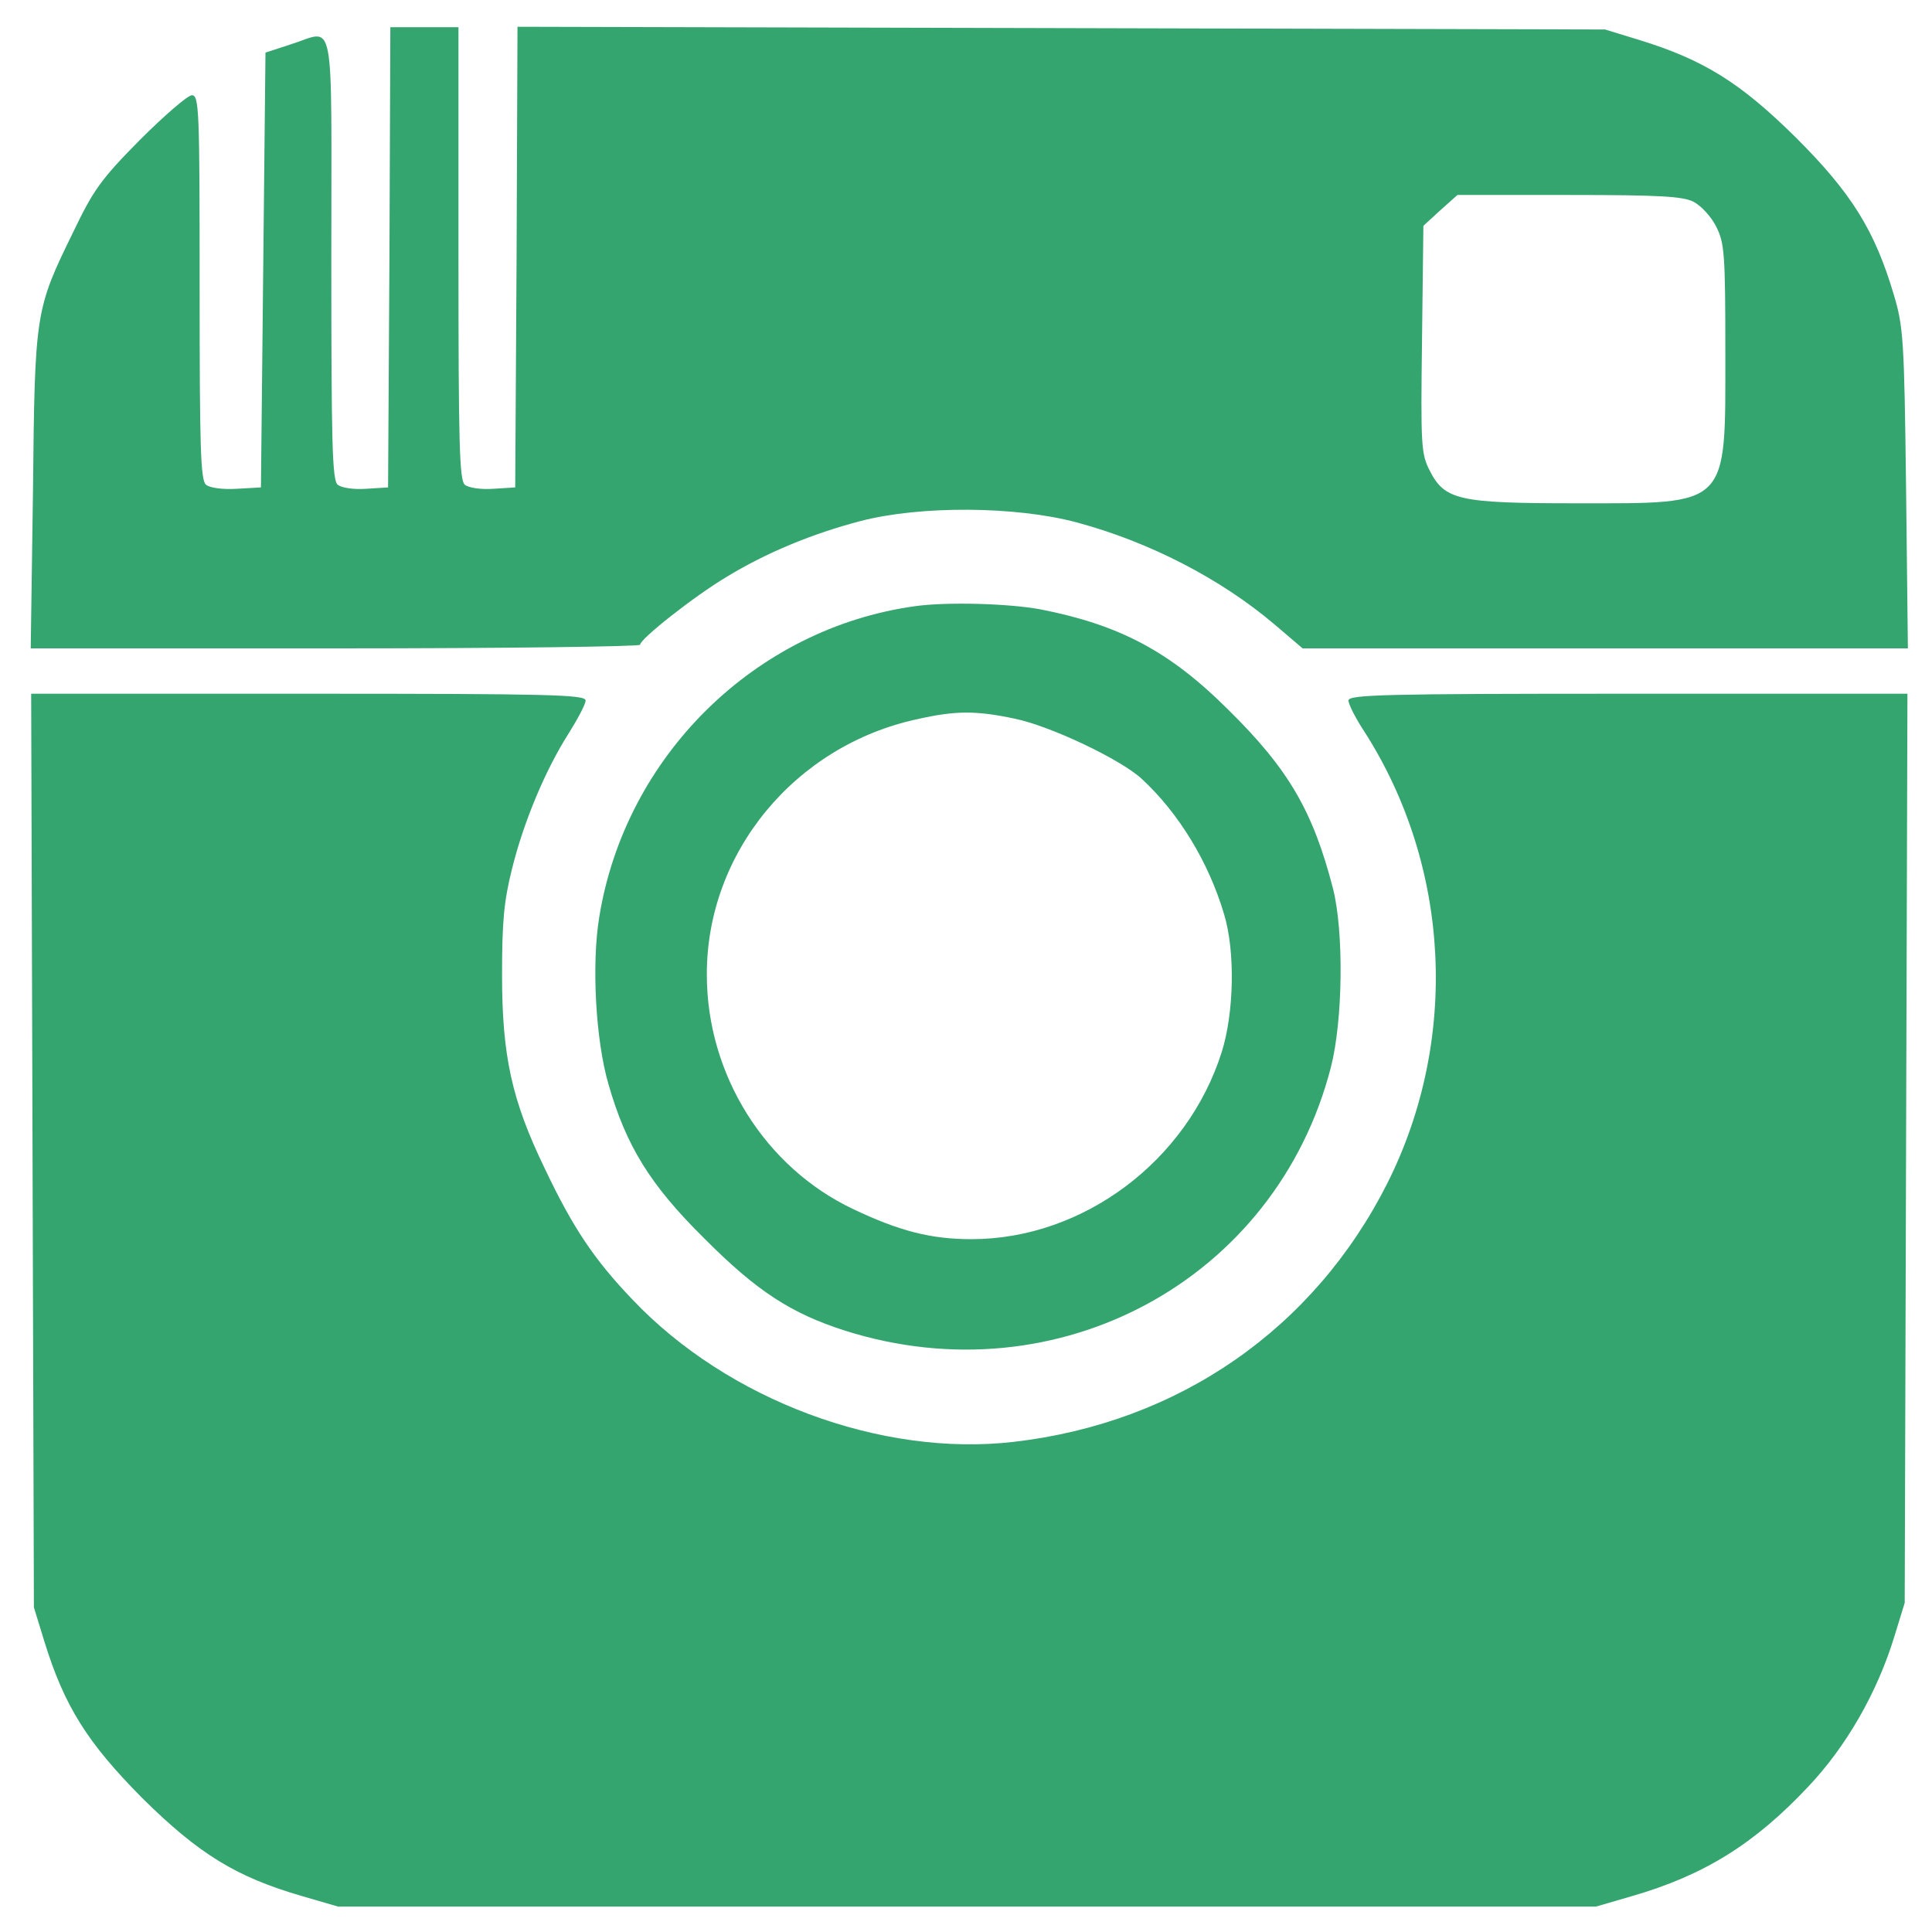
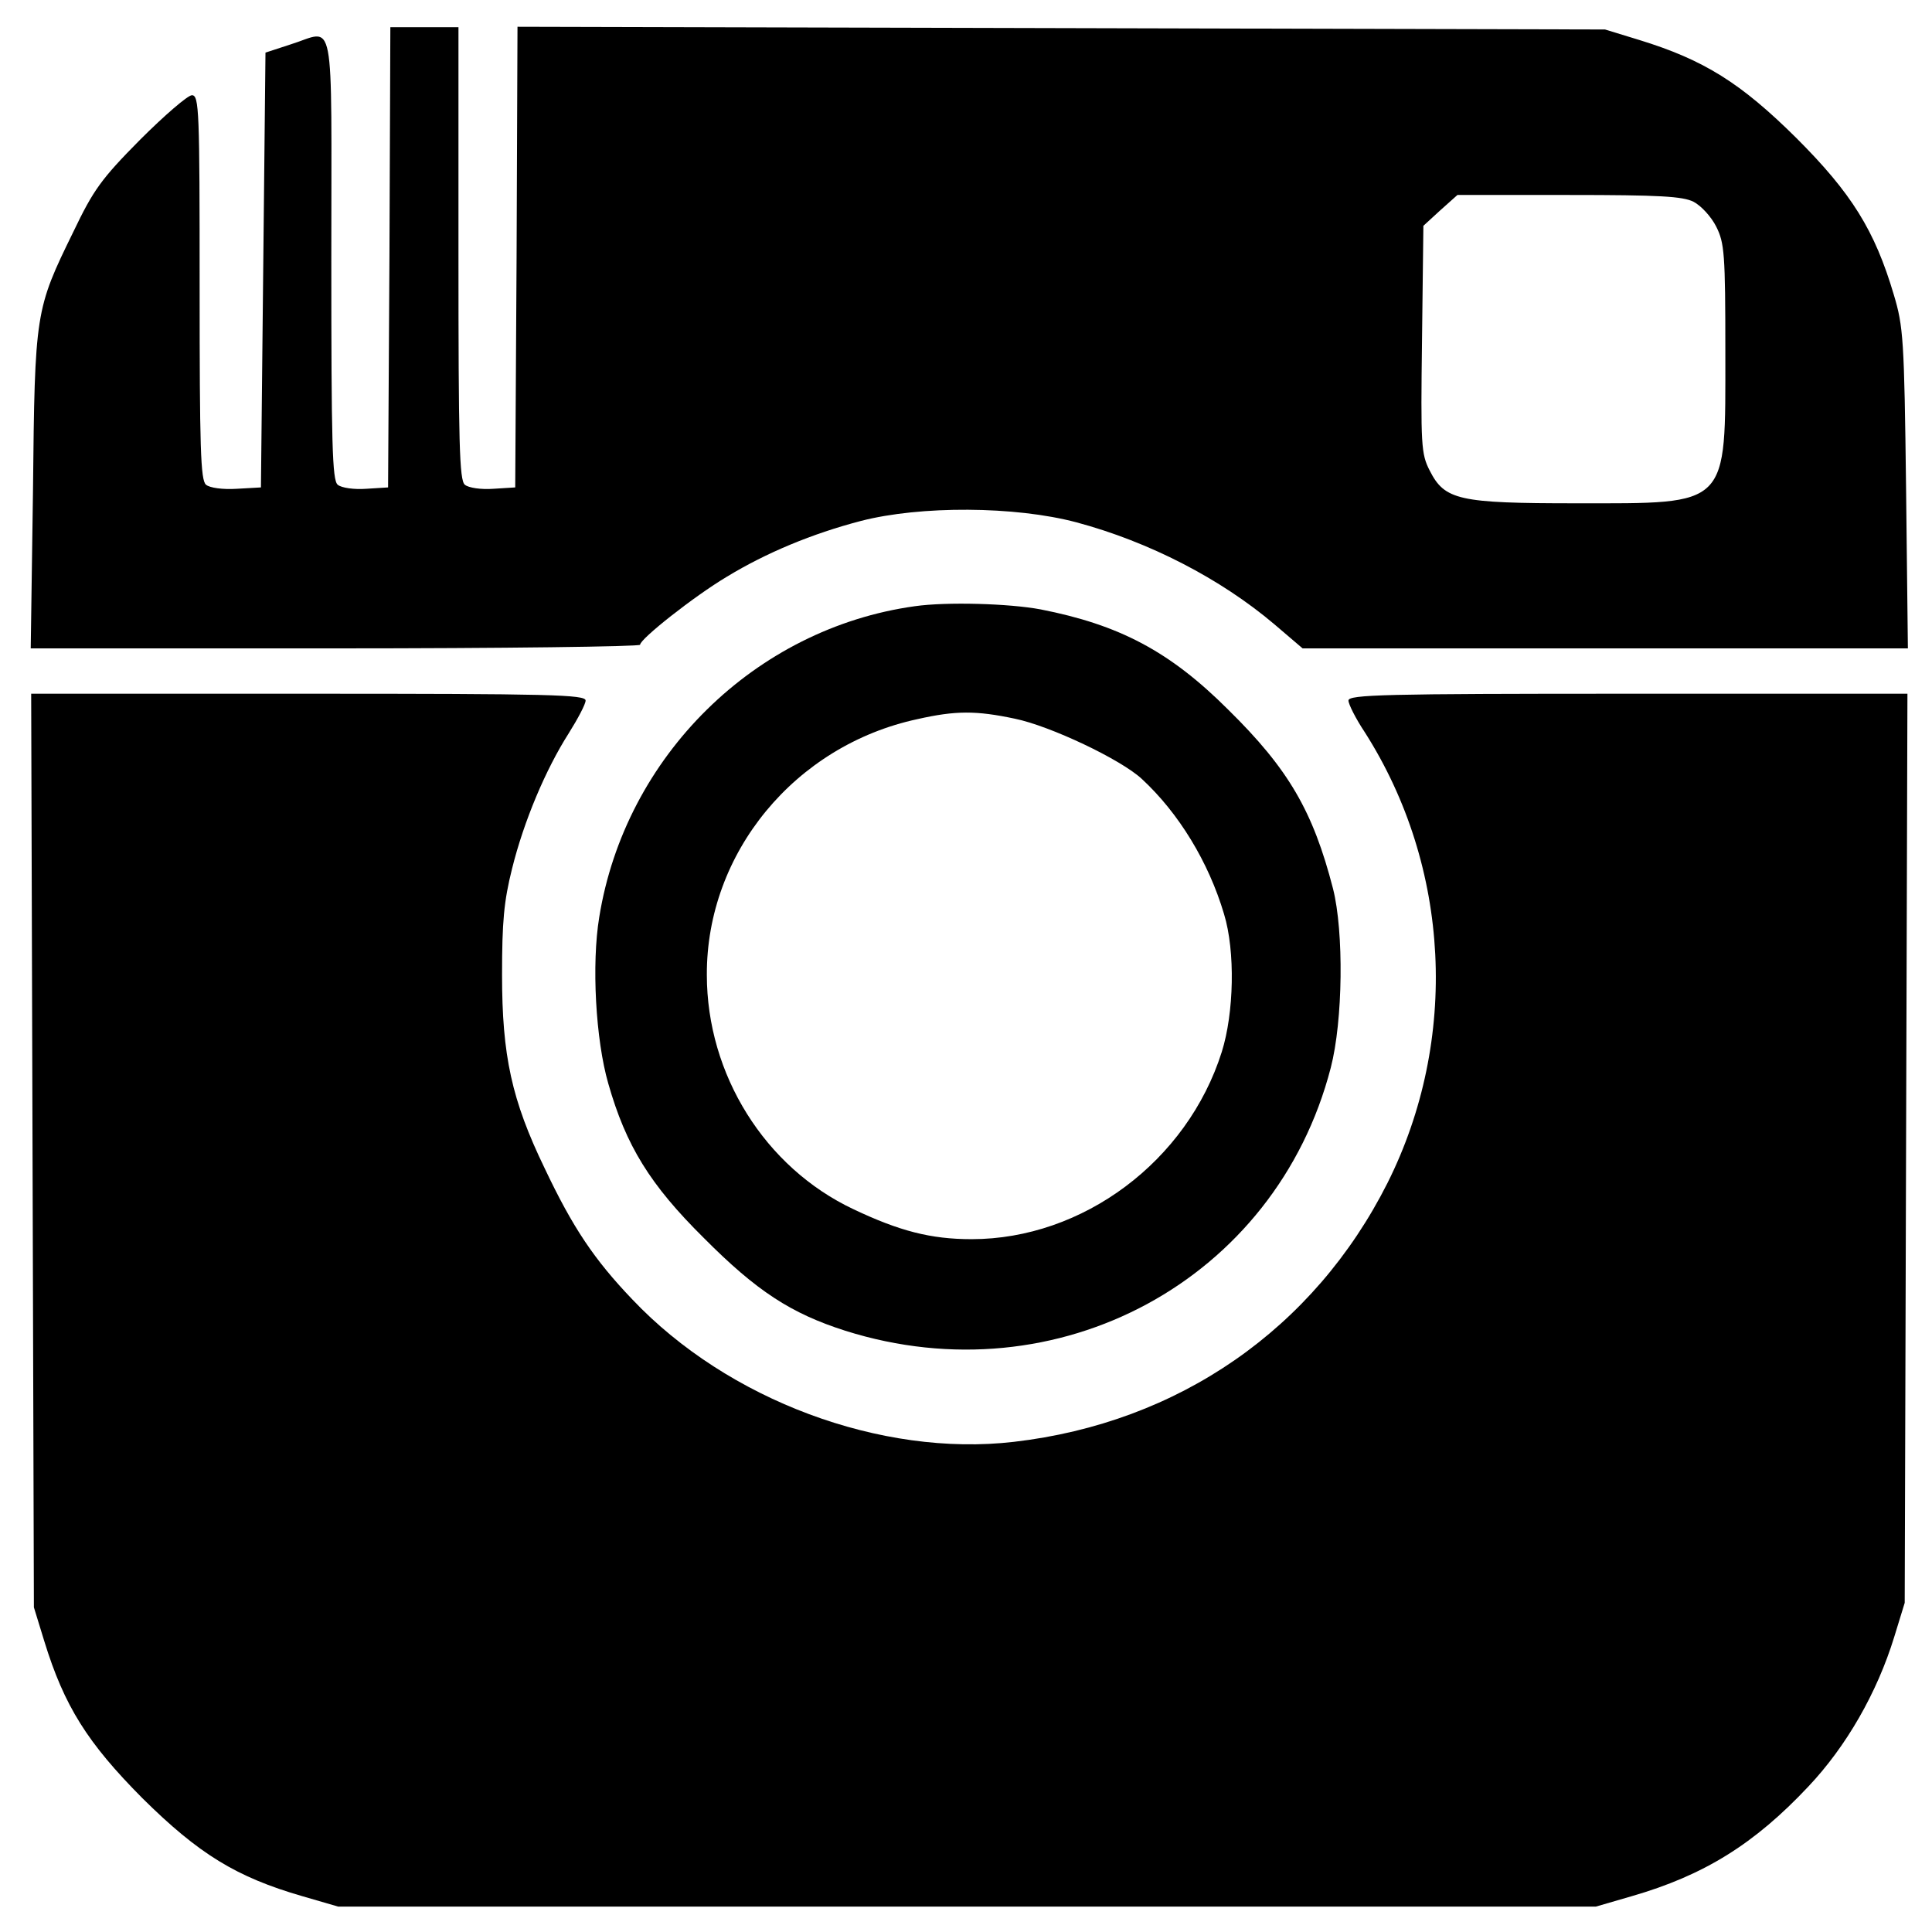
<svg xmlns="http://www.w3.org/2000/svg" version="1.0" width="100" height="100" viewBox="0 0 80 80" preserveAspectRatio="xMidYMid meet" id="svg2">
  <defs id="defs18" />
-   <g transform="matrix(0.01880253,0,0,-0.01877464,-8.09169,88.05347)" id="g6" style="fill:#34A56F;stroke:none">
+   <g transform="matrix(0.01880253,0,0,-0.01877464,-8.09169,88.05347)" id="g6" style="stroke:none">
    <path d="m 1288,4123 -3,-508 -48,-3 c -27,-2 -55,2 -63,9 -12,10 -14,90 -14,500 0,555 10,502 -90,471 l -55,-18 -5,-479 -5,-480 -53,-3 c -31,-2 -60,2 -68,9 -12,10 -14,82 -14,435 0,390 -1,424 -17,424 -9,0 -60,-44 -114,-98 -86,-87 -103,-111 -147,-203 -84,-172 -85,-176 -89,-571 l -5,-348 671,0 c 369,0 671,4 671,8 0,13 119,107 191,150 87,53 188,95 295,123 131,34 340,33 475,-3 160,-43 317,-124 436,-225 l 62,-53 666,0 667,0 -4,353 c -4,329 -6,357 -27,427 -42,142 -93,224 -215,346 -122,121 -203,172 -346,216 l -75,23 -1197,3 -1198,3 -2,-508 -3,-508 -48,-3 c -27,-2 -55,2 -63,9 -12,10 -14,91 -14,510 l 0,499 -75,0 -75,0 -2,-507 z m 2872,122 c 17,-9 39,-33 50,-55 18,-36 20,-59 20,-277 0,-344 11,-333 -329,-333 -258,0 -289,7 -322,72 -19,37 -20,55 -17,289 l 3,251 37,34 38,34 245,0 c 201,0 251,-3 275,-15 z" id="path10" />
    <path d="m 2445,3353 c -352,-49 -638,-331 -695,-686 -17,-103 -8,-270 20,-367 39,-137 92,-223 210,-340 117,-118 193,-167 312,-205 468,-148 948,112 1069,580 27,104 29,300 5,395 -44,171 -98,264 -231,395 -129,129 -240,187 -413,221 -69,13 -207,17 -277,7 z m 220,-248 c 78,-16 234,-90 280,-133 81,-75 147,-183 181,-298 25,-82 22,-218 -5,-304 -76,-241 -306,-413 -551,-413 -90,0 -159,18 -260,66 -195,92 -323,297 -323,517 -1,269 194,506 464,564 84,19 129,19 214,1 z" id="path12" />
    <path d="m 502,2153 3,-1008 23,-75 C 572,927 623,846 744,724 868,601 951,550 1096,508 l 79,-23 1385,0 1385,0 79,23 c 159,46 270,115 389,242 83,88 151,206 189,330 l 23,75 3,1003 3,1002 -616,0 c -536,0 -615,-2 -615,-15 0,-8 16,-40 36,-70 189,-297 208,-678 50,-994 -162,-322 -460,-529 -823,-571 -292,-34 -630,92 -840,314 -84,88 -131,158 -193,289 -73,151 -94,249 -94,427 0,117 4,162 22,234 26,105 74,219 125,299 20,32 37,64 37,72 0,13 -78,15 -610,15 l -611,0 3,-1007 z" id="path14" />
  </g>
</svg>
